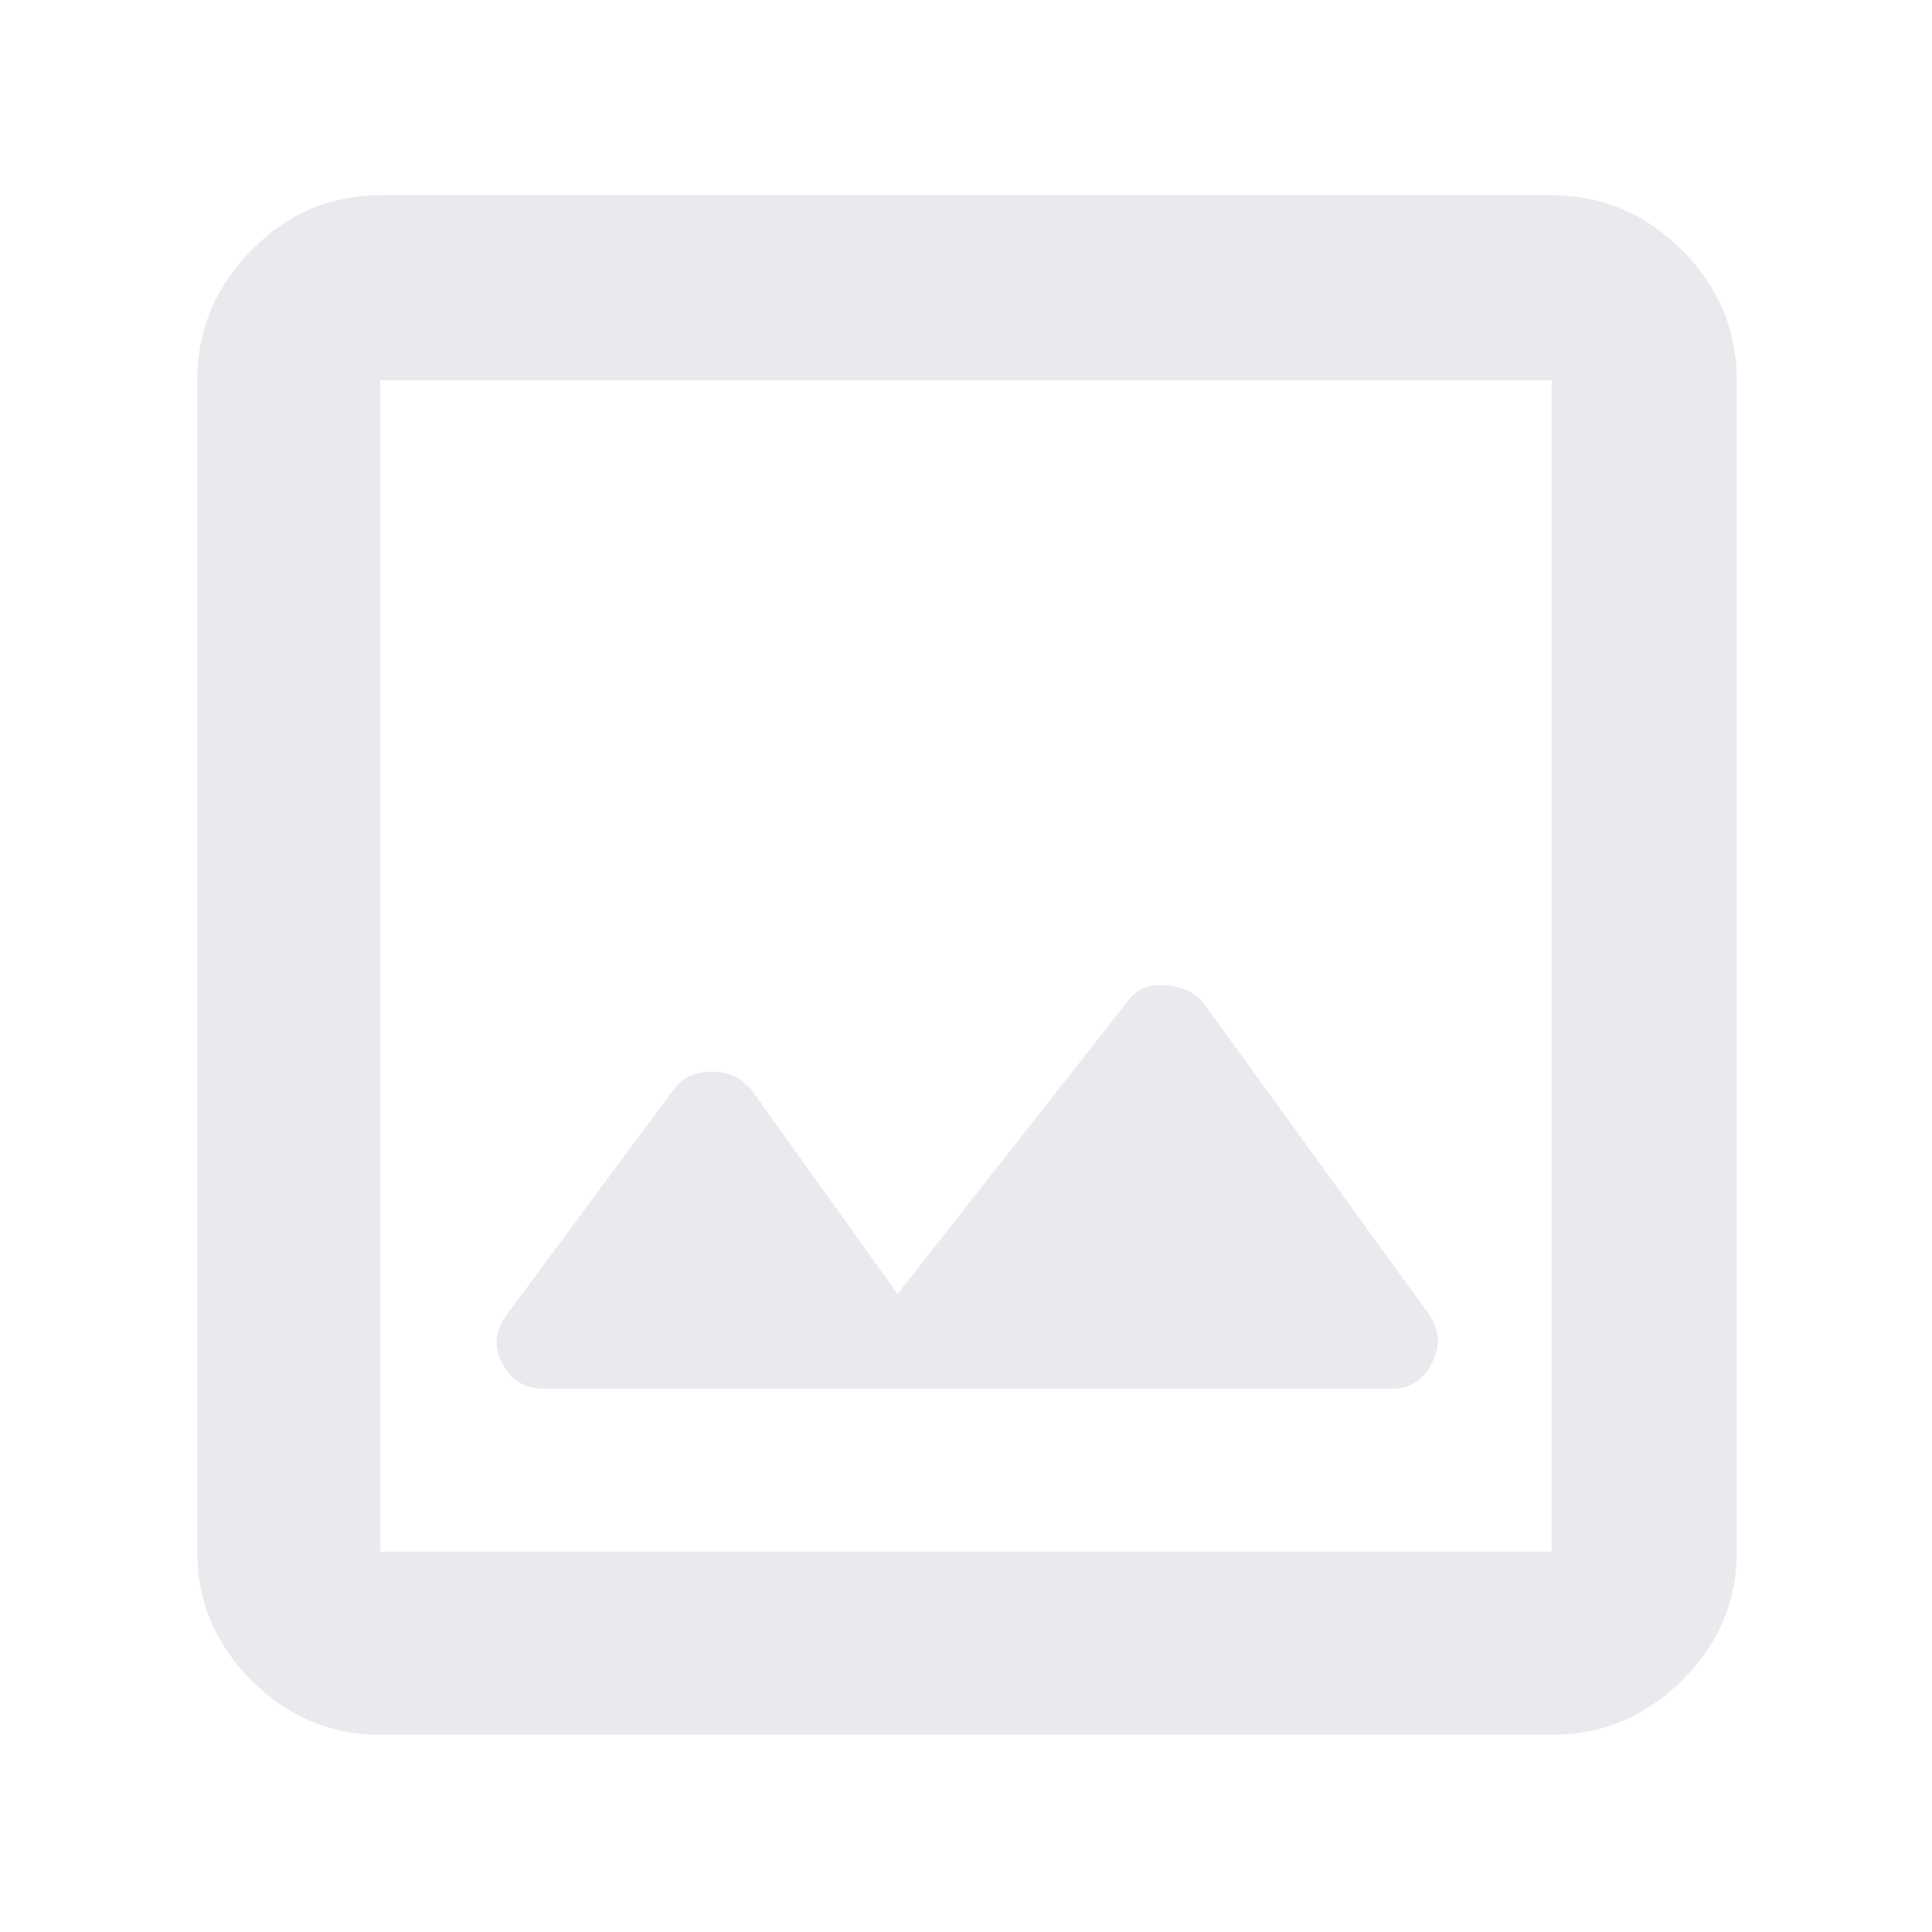
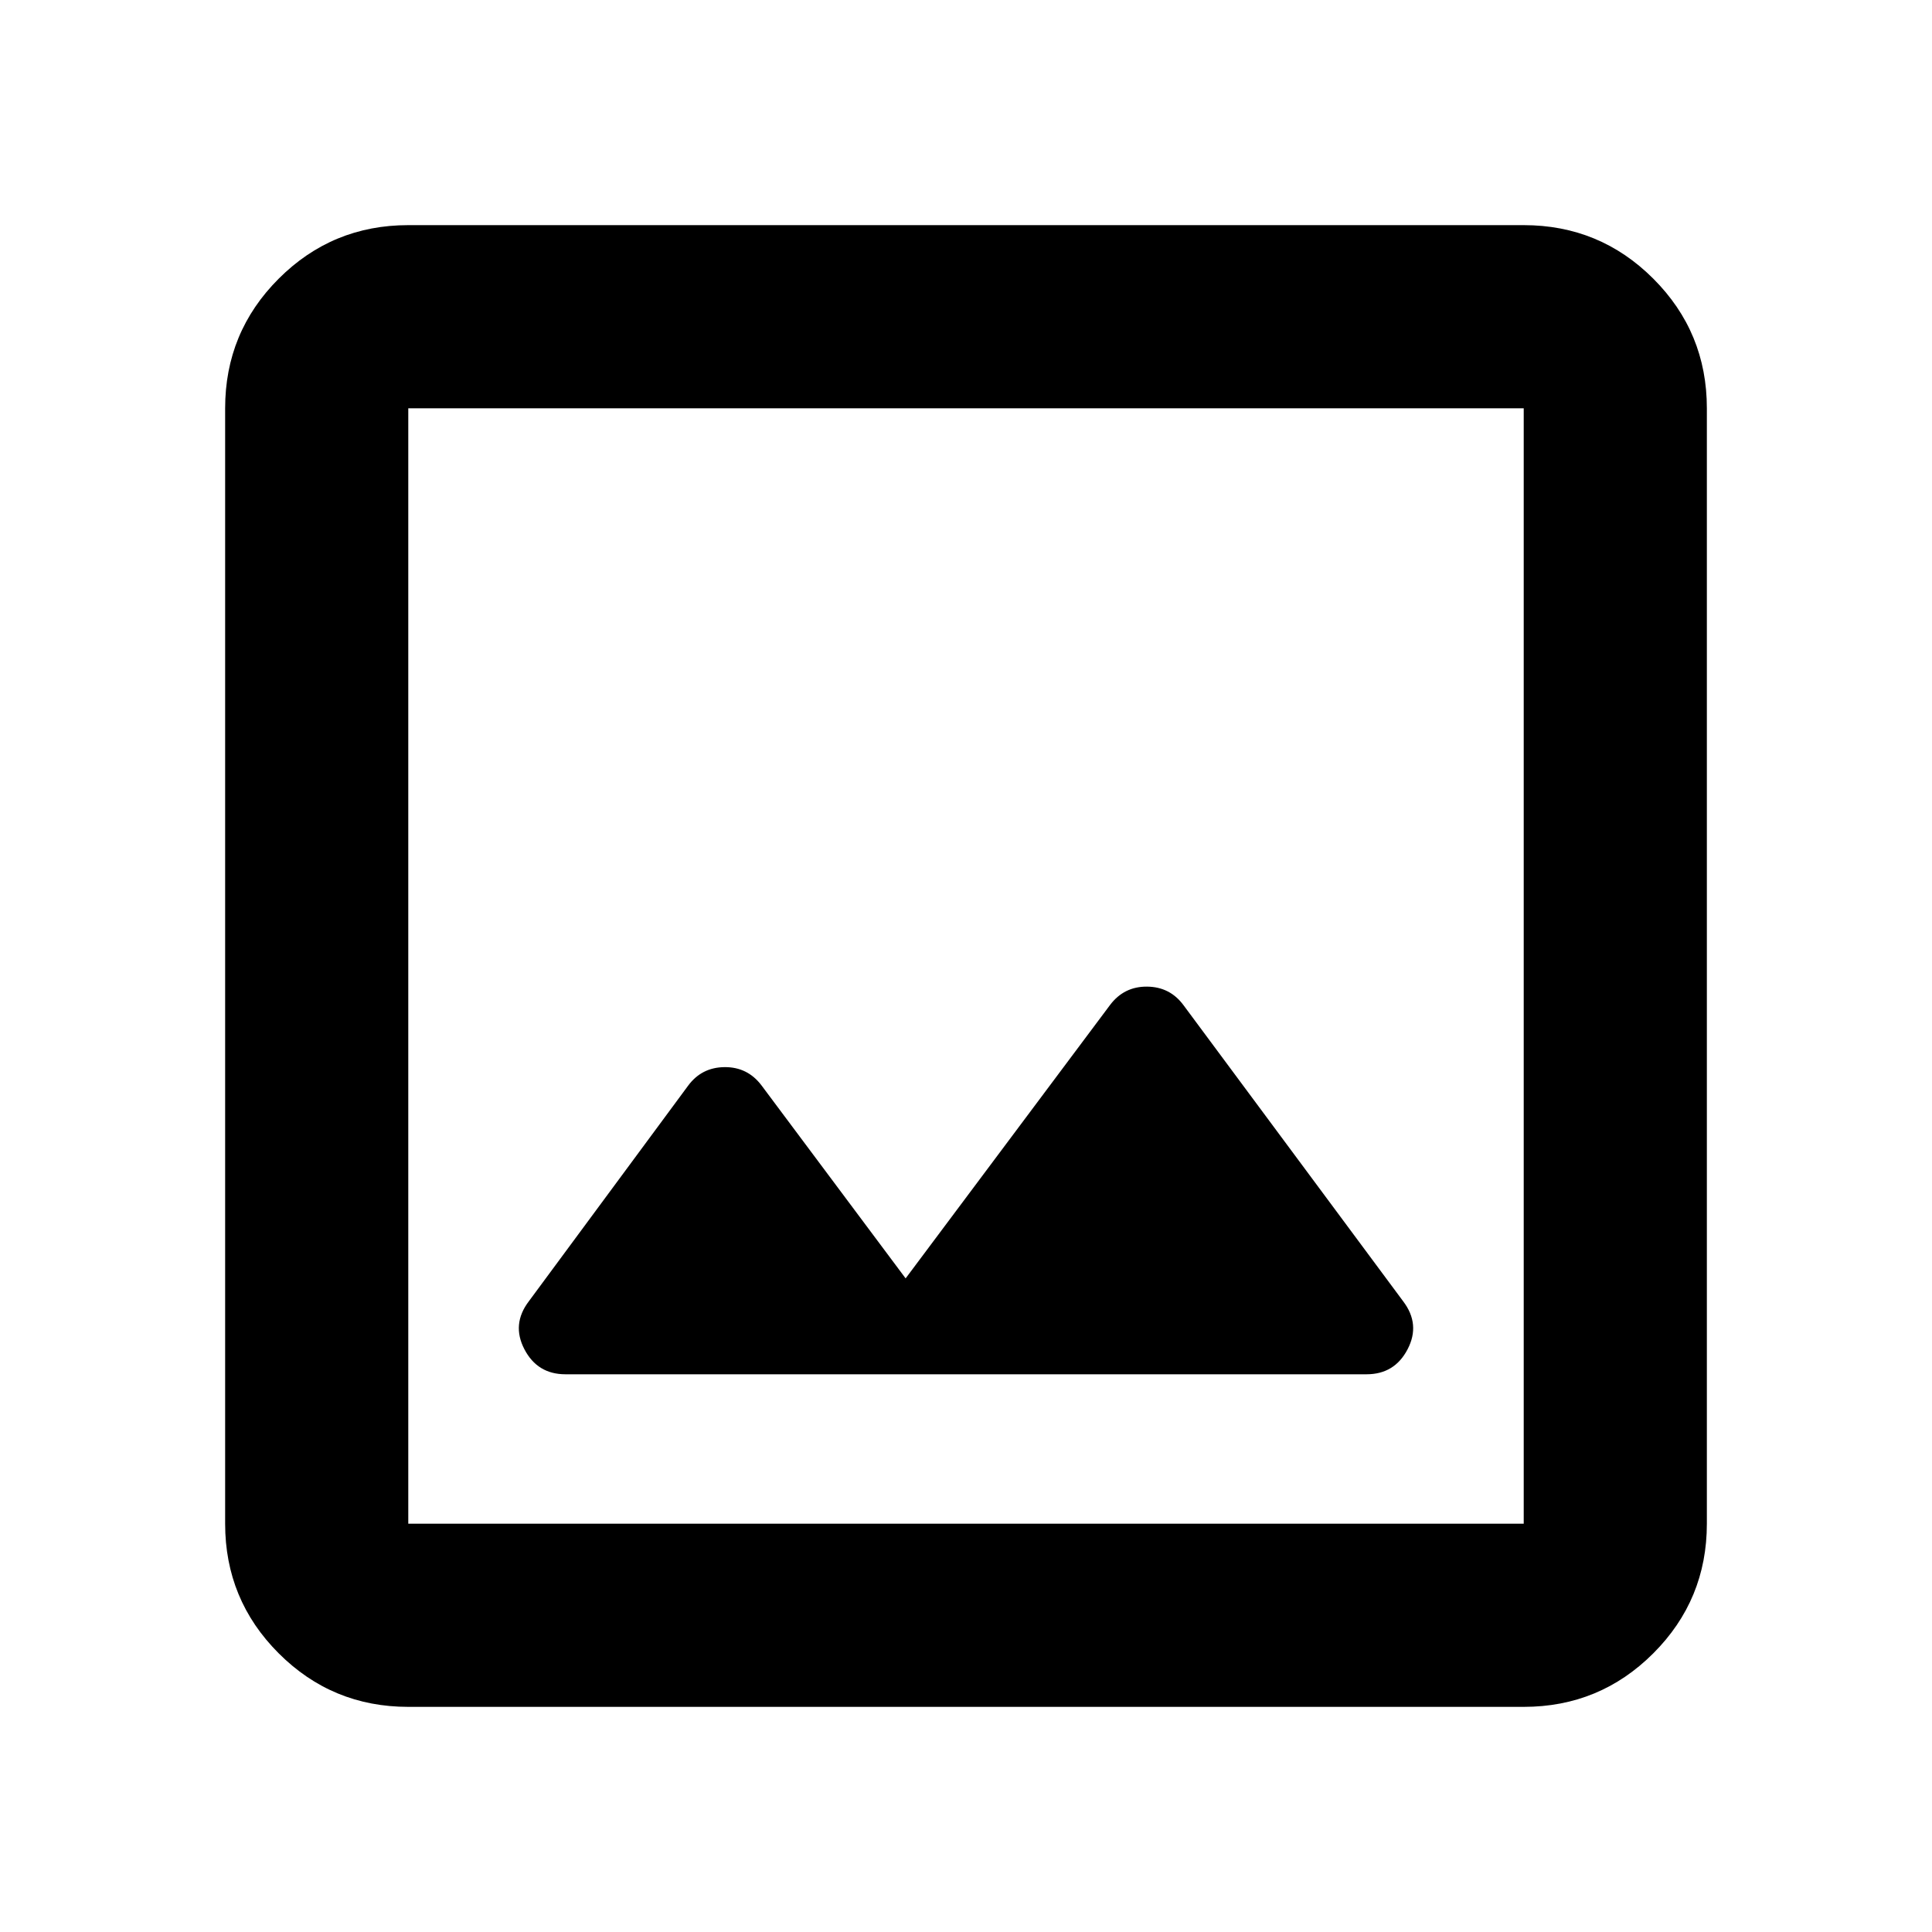
- <svg xmlns="http://www.w3.org/2000/svg" height="24px" viewBox="0 -960 960 960" width="24px" fill="#e8eaed">
-   <path d="M189-98q-37.05 0-64.03-26.97Q98-151.95 98-189v-582q0-37.46 26.97-64.73Q151.95-863 189-863h582q37.46 0 64.73 27.27Q863-808.46 863-771v582q0 37.05-27.27 64.03Q808.46-98 771-98H189Zm0-91h582v-582H189v582Zm0 0v-582 582Zm81-81h422q13 0 19.5-12.63Q718-295.25 710-307L597-463q-7.31-7-19.15-7.5Q566-471 560-462L446-317l-73-102q-8.31-9-20.15-8.5Q341-427 335-419l-83 112q-9 11.75-2.5 24.37Q256-270 270-270Z" />
+ <svg xmlns="http://www.w3.org/2000/svg" height="24px" viewBox="0 -960 960 960" width="24px" fill="#000000">
+   <path d="M202.87-111.87q-37.78 0-64.39-26.61t-26.61-64.39v-554.26q0-37.78 26.61-64.39t64.39-26.61h554.26q37.78 0 64.39 26.61t26.61 64.39v554.26q0 37.78-26.61 64.39t-64.39 26.61H202.87Zm0-91h554.26v-554.26H202.87v554.26Zm0 0v-554.26 554.26Zm78.09-74.26h398.08q13.92 0 20.39-12.44 6.48-12.43-2.23-23.86l-109.05-147q-6.72-9.2-18.15-9.32-11.43-.12-18.39 9.08L450-324.78l-71.61-95.89q-6.96-9.2-18.39-9.08-11.43.12-18.15 9.32l-79.05 107q-8.71 11.43-2.23 23.86 6.47 12.44 20.39 12.44Z" />
</svg>
